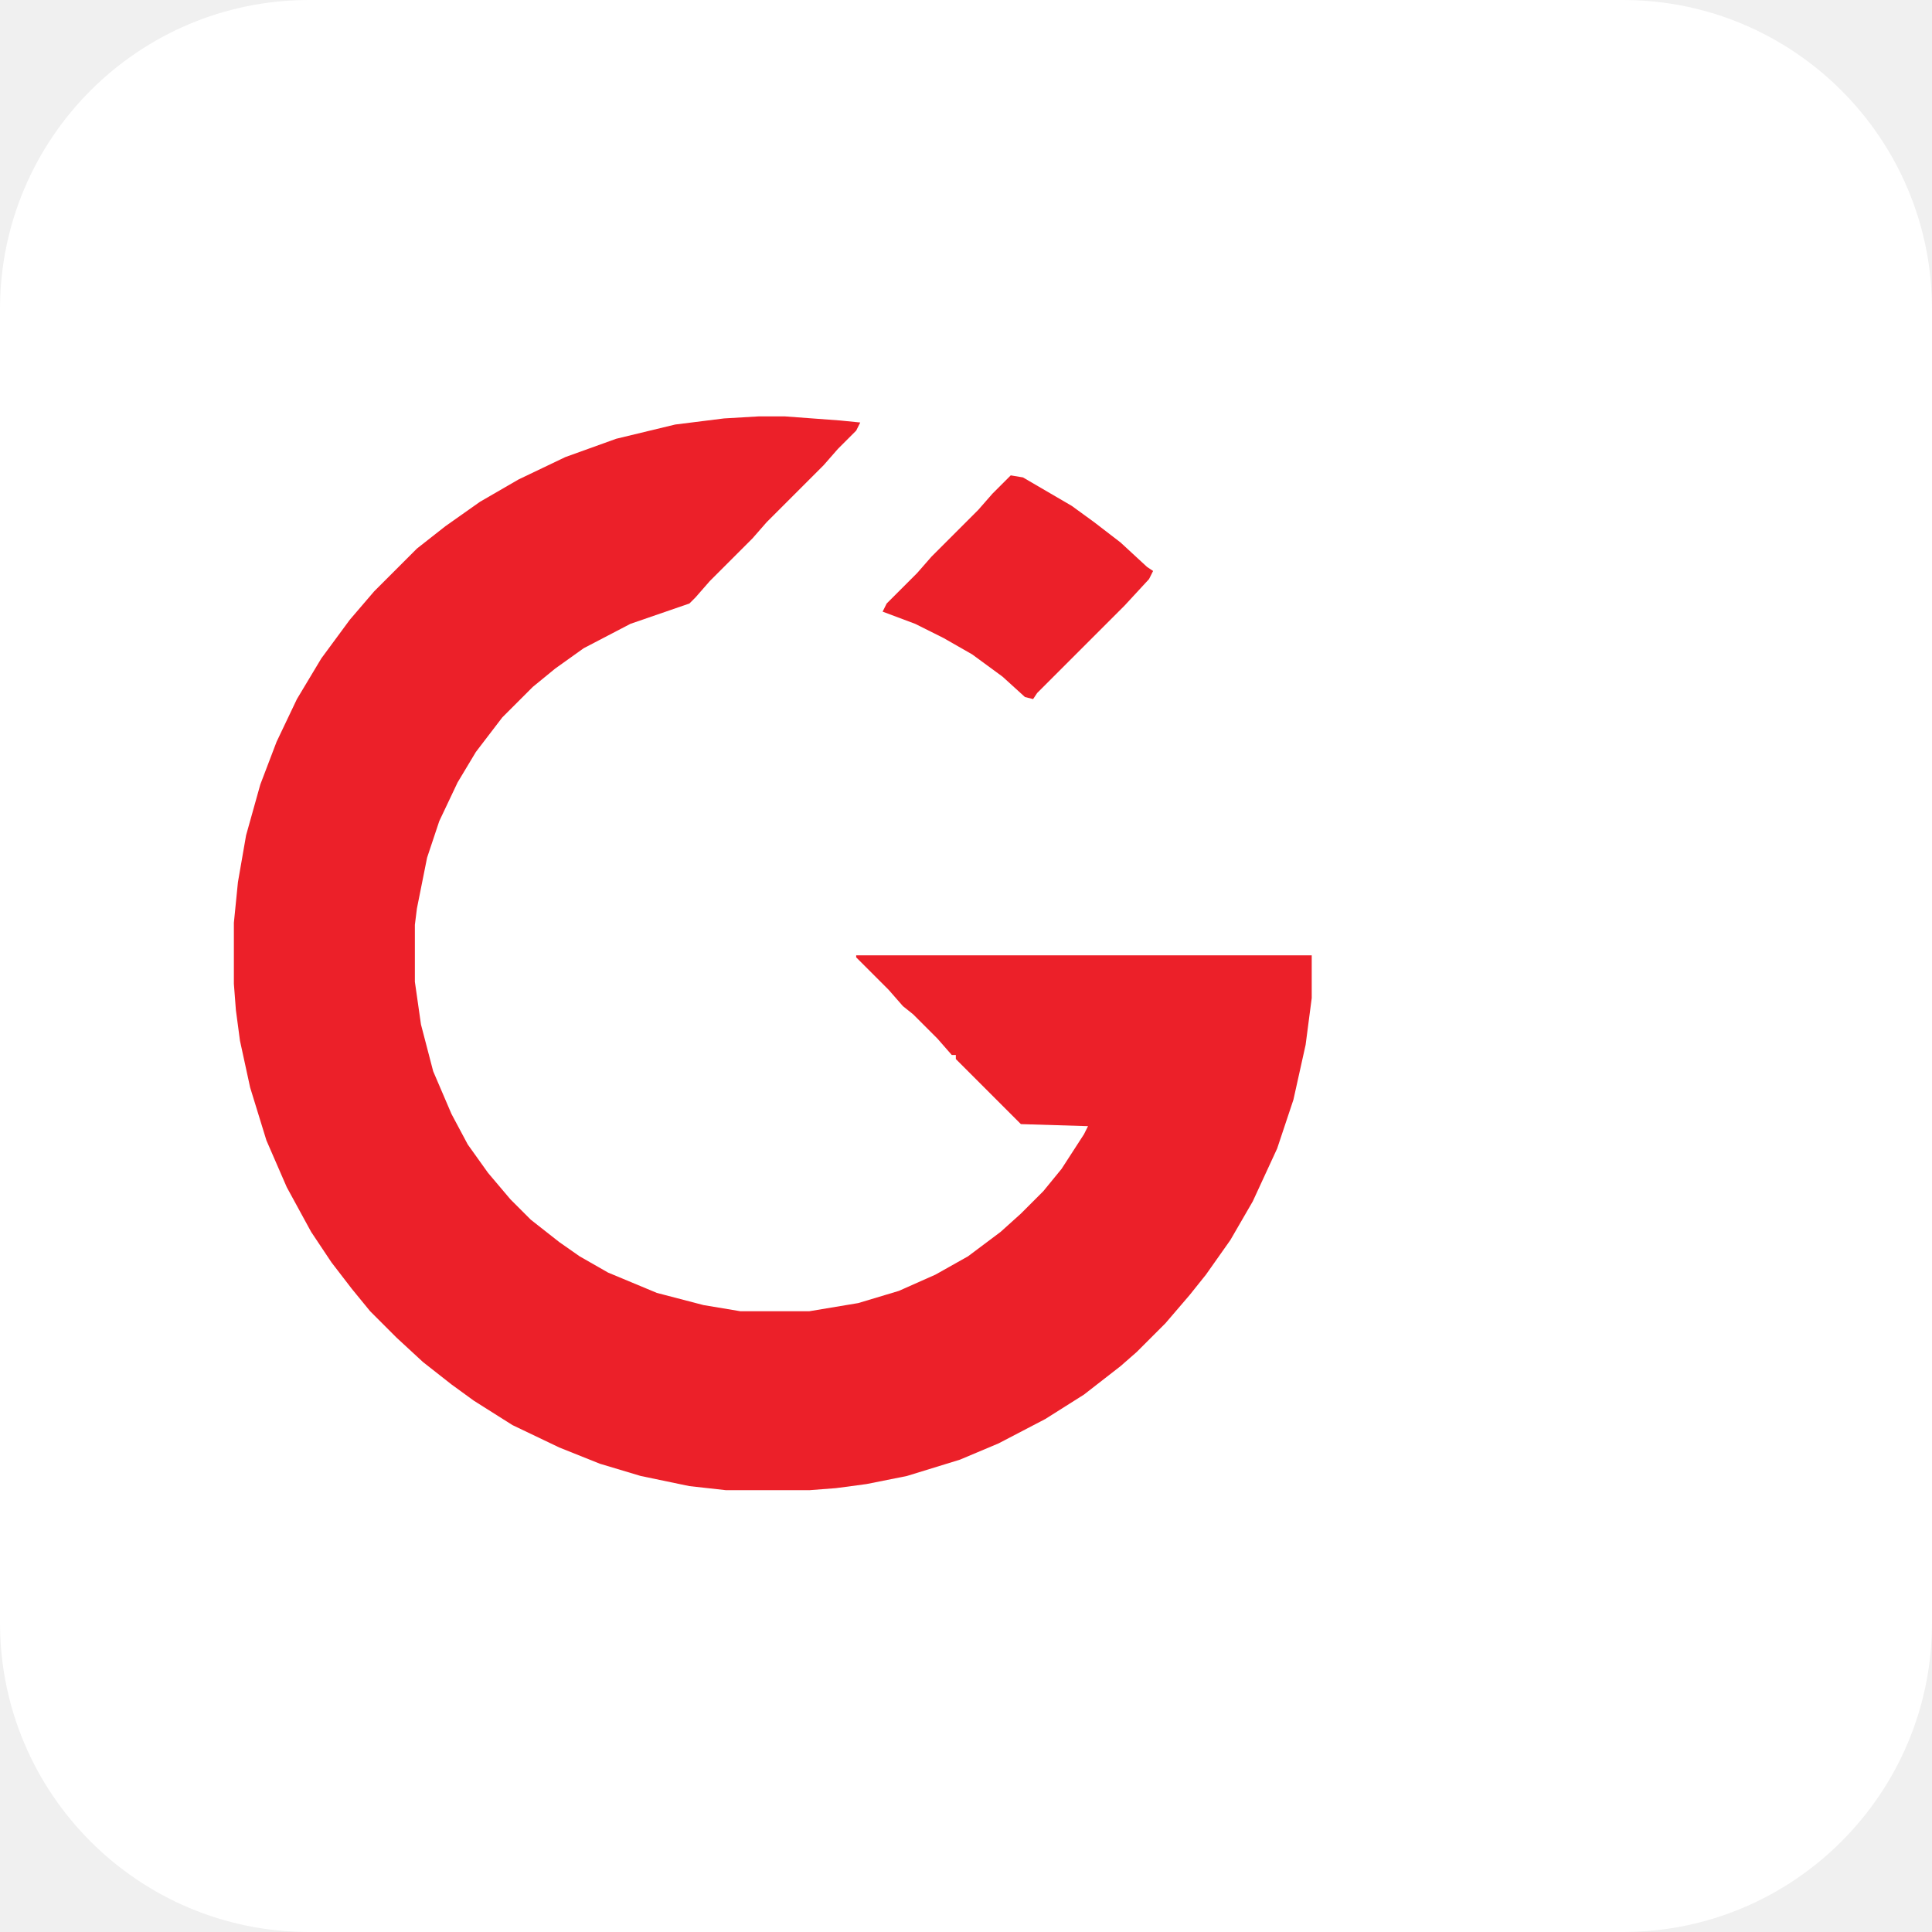
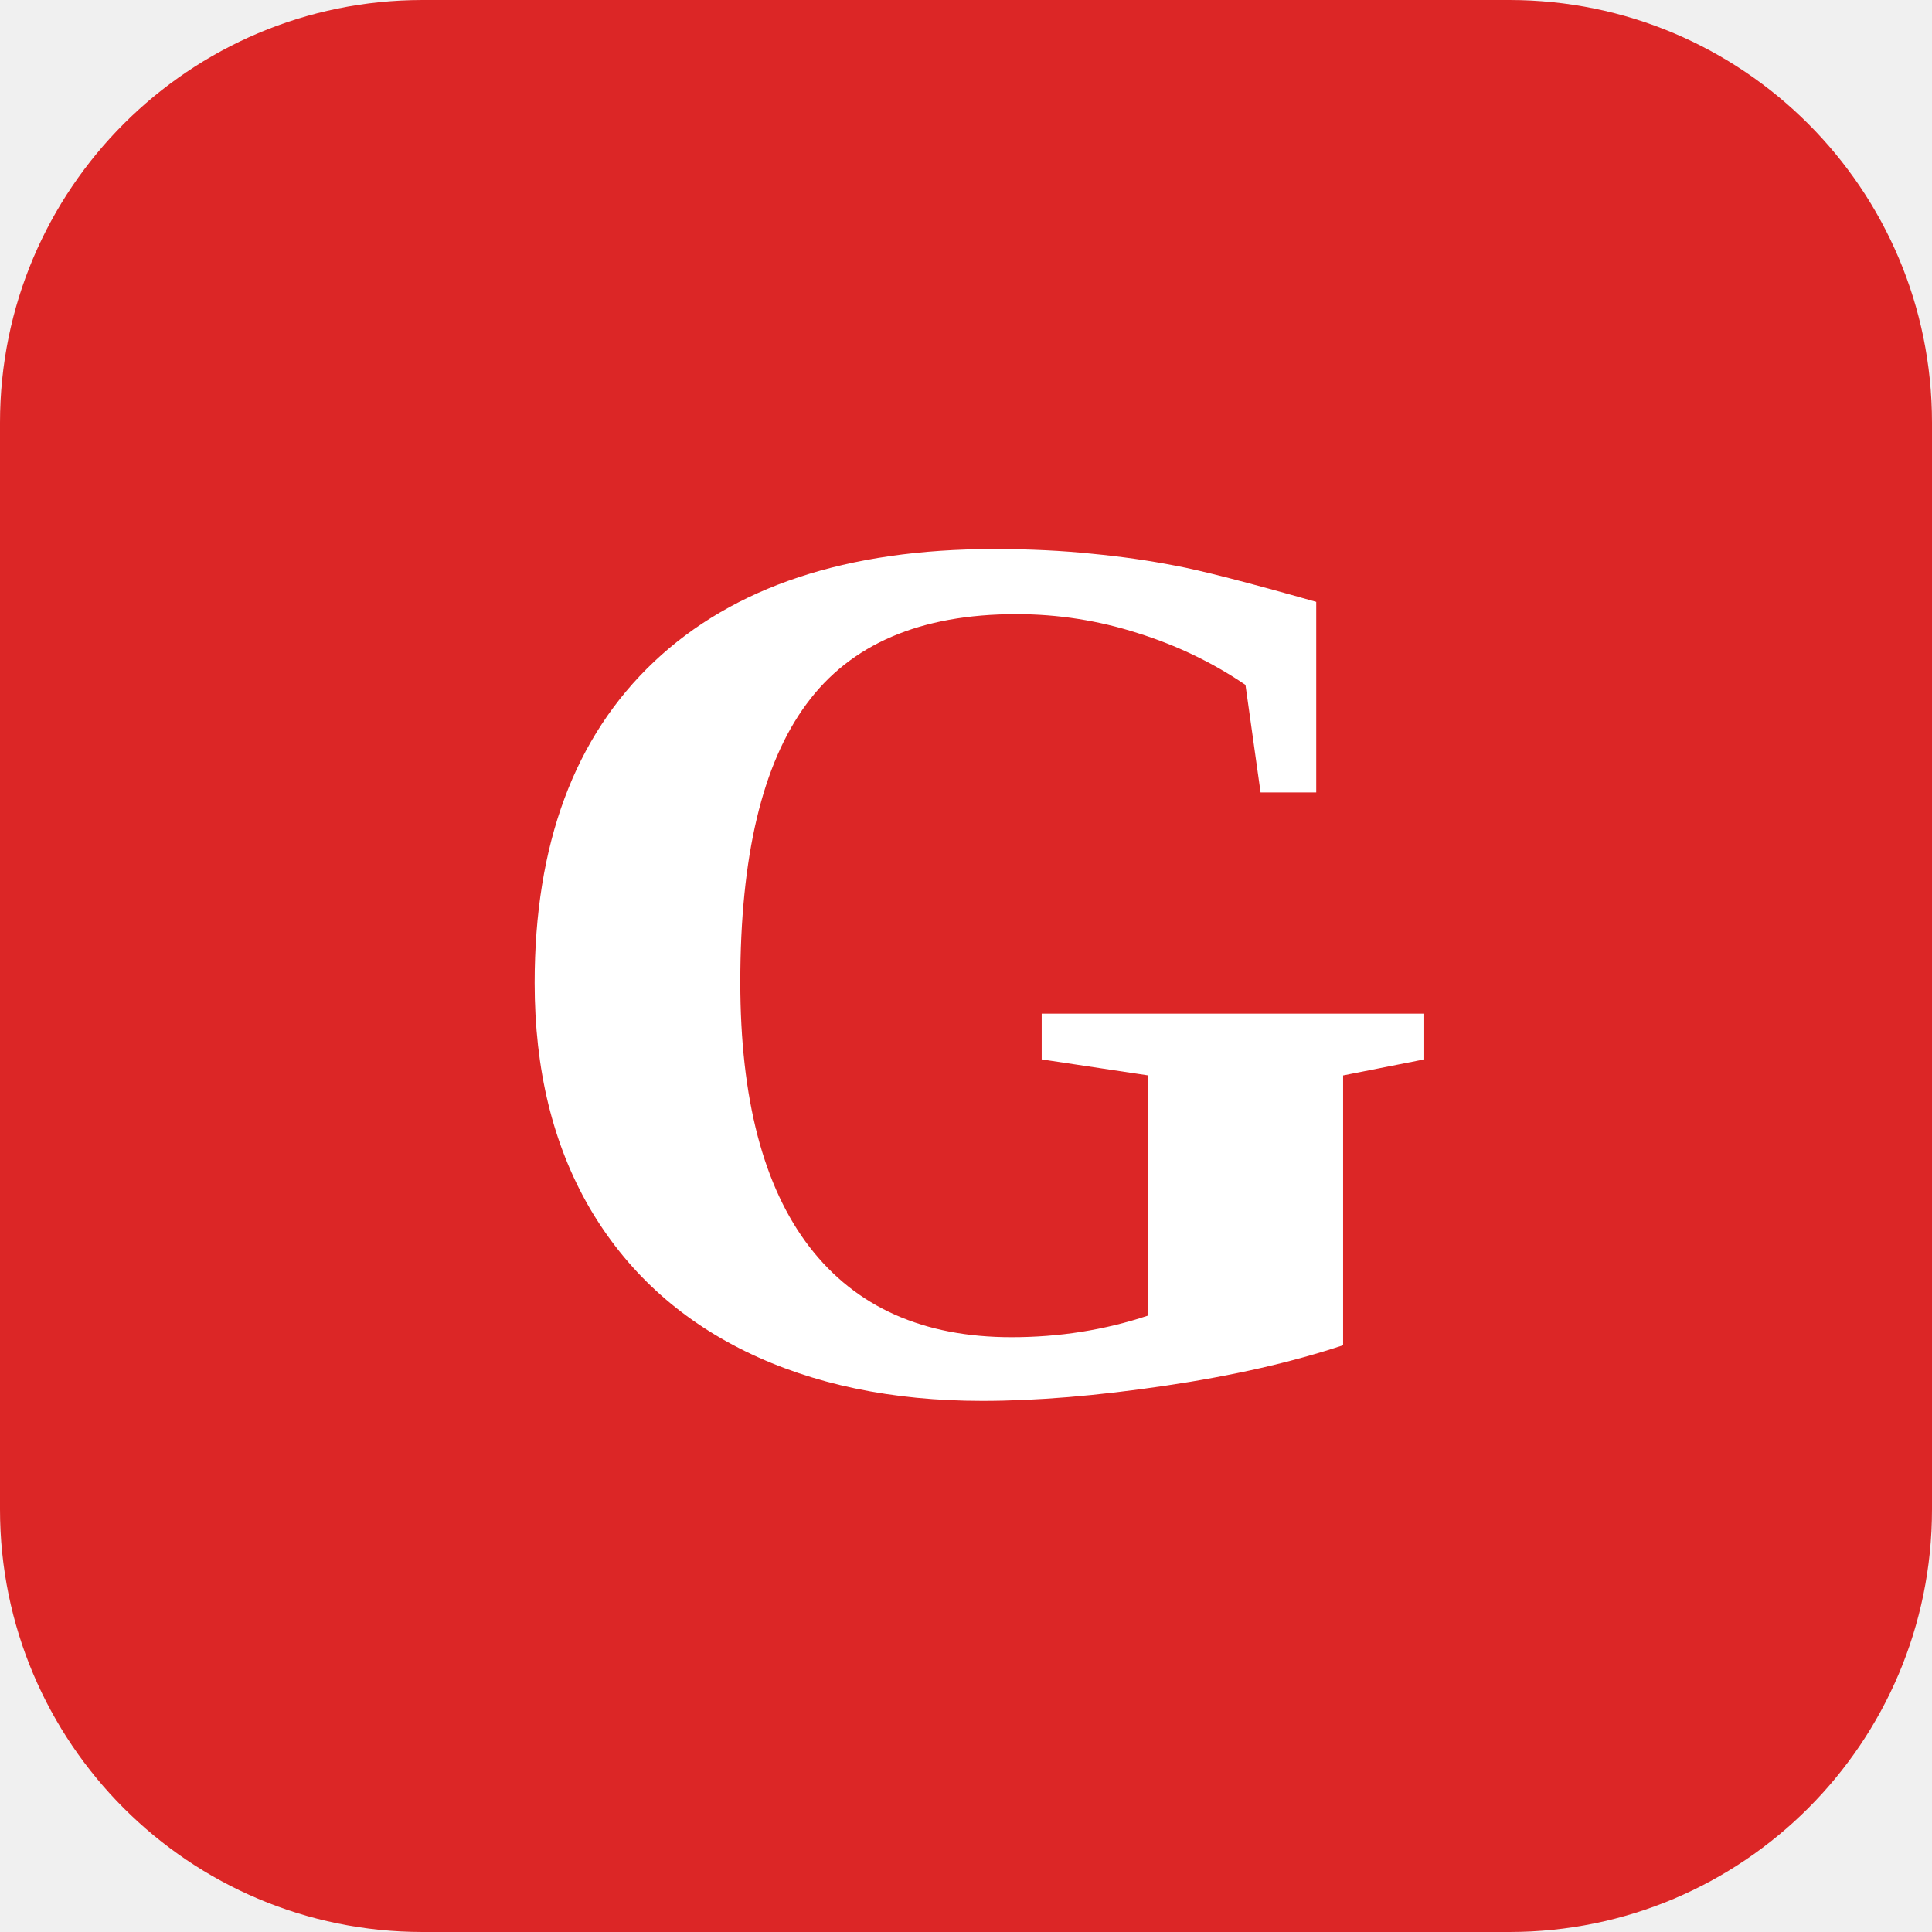
- <svg xmlns="http://www.w3.org/2000/svg" viewBox="0 0 100 100">
-   <rect width="100" height="100" rx="16" fill="white" />
-   <svg x="10" y="21" width="80" height="59" viewBox="0 0 760 558" preserveAspectRatio="xMidYMid meet">
-     <path transform="translate(278,4)" d="m0 0h13l27 2 10 1-2 4-9 9-7 8-28 28-7 8-21 21-7 8-3 3-29 10-23 12-14 10-11 9-15 15-13 17-9 15-9 19-6 18-5 25-1 8v28l3 21 6 23 9 21 8 15 10 14 11 13 10 10 14 11 10 7 14 8 24 10 23 6 18 3h34l24-4 20-6 18-8 16-9 16-12 10-9 11-11 9-11 11-17 2-4-33-1-32-32v-2h-2l-7-8-12-12-5-4-7-8-16-16v-1h224v21l-3 23-6 27-8 24-12 26-11 19-12 17-8 10-12 14-14 14-8 7-18 14-19 12-23 12-19 8-26 8-20 4-15 2-13 1h-41l-18-2-24-5-20-6-20-8-23-11-19-12-11-8-14-11-13-12-13-13-9-11-10-13-10-15-12-22-10-23-8-26-5-23-2-15-1-13v-30l2-20 4-23 7-25 8-21 10-21 12-20 14-19 12-14 21-21 14-11 17-12 19-11 23-11 25-9 29-7 24-3z" fill="#EC2029" />
-     <path transform="translate(402,33)" d="m0 0 6 1 24 14 11 8 13 10 13 12 3 2-2 4-12 13-43 43-2 3-4-1-11-10-15-11-14-8-14-7-16-6 2-4 15-15 7-8 23-23 7-8z" fill="#EC2029" />
-   </svg>
+ <svg xmlns="http://www.w3.org/2000/svg" viewBox="0 0 64 64" width="64" height="64">
+   <rect width="64" height="64" rx="14" fill="#dc2626" />
+   <text x="32" y="46" font-family="'Georgia', 'Times New Roman', serif" font-size="42" font-weight="700" fill="#ffffff" text-anchor="middle" letter-spacing="-1">G</text>
</svg>
